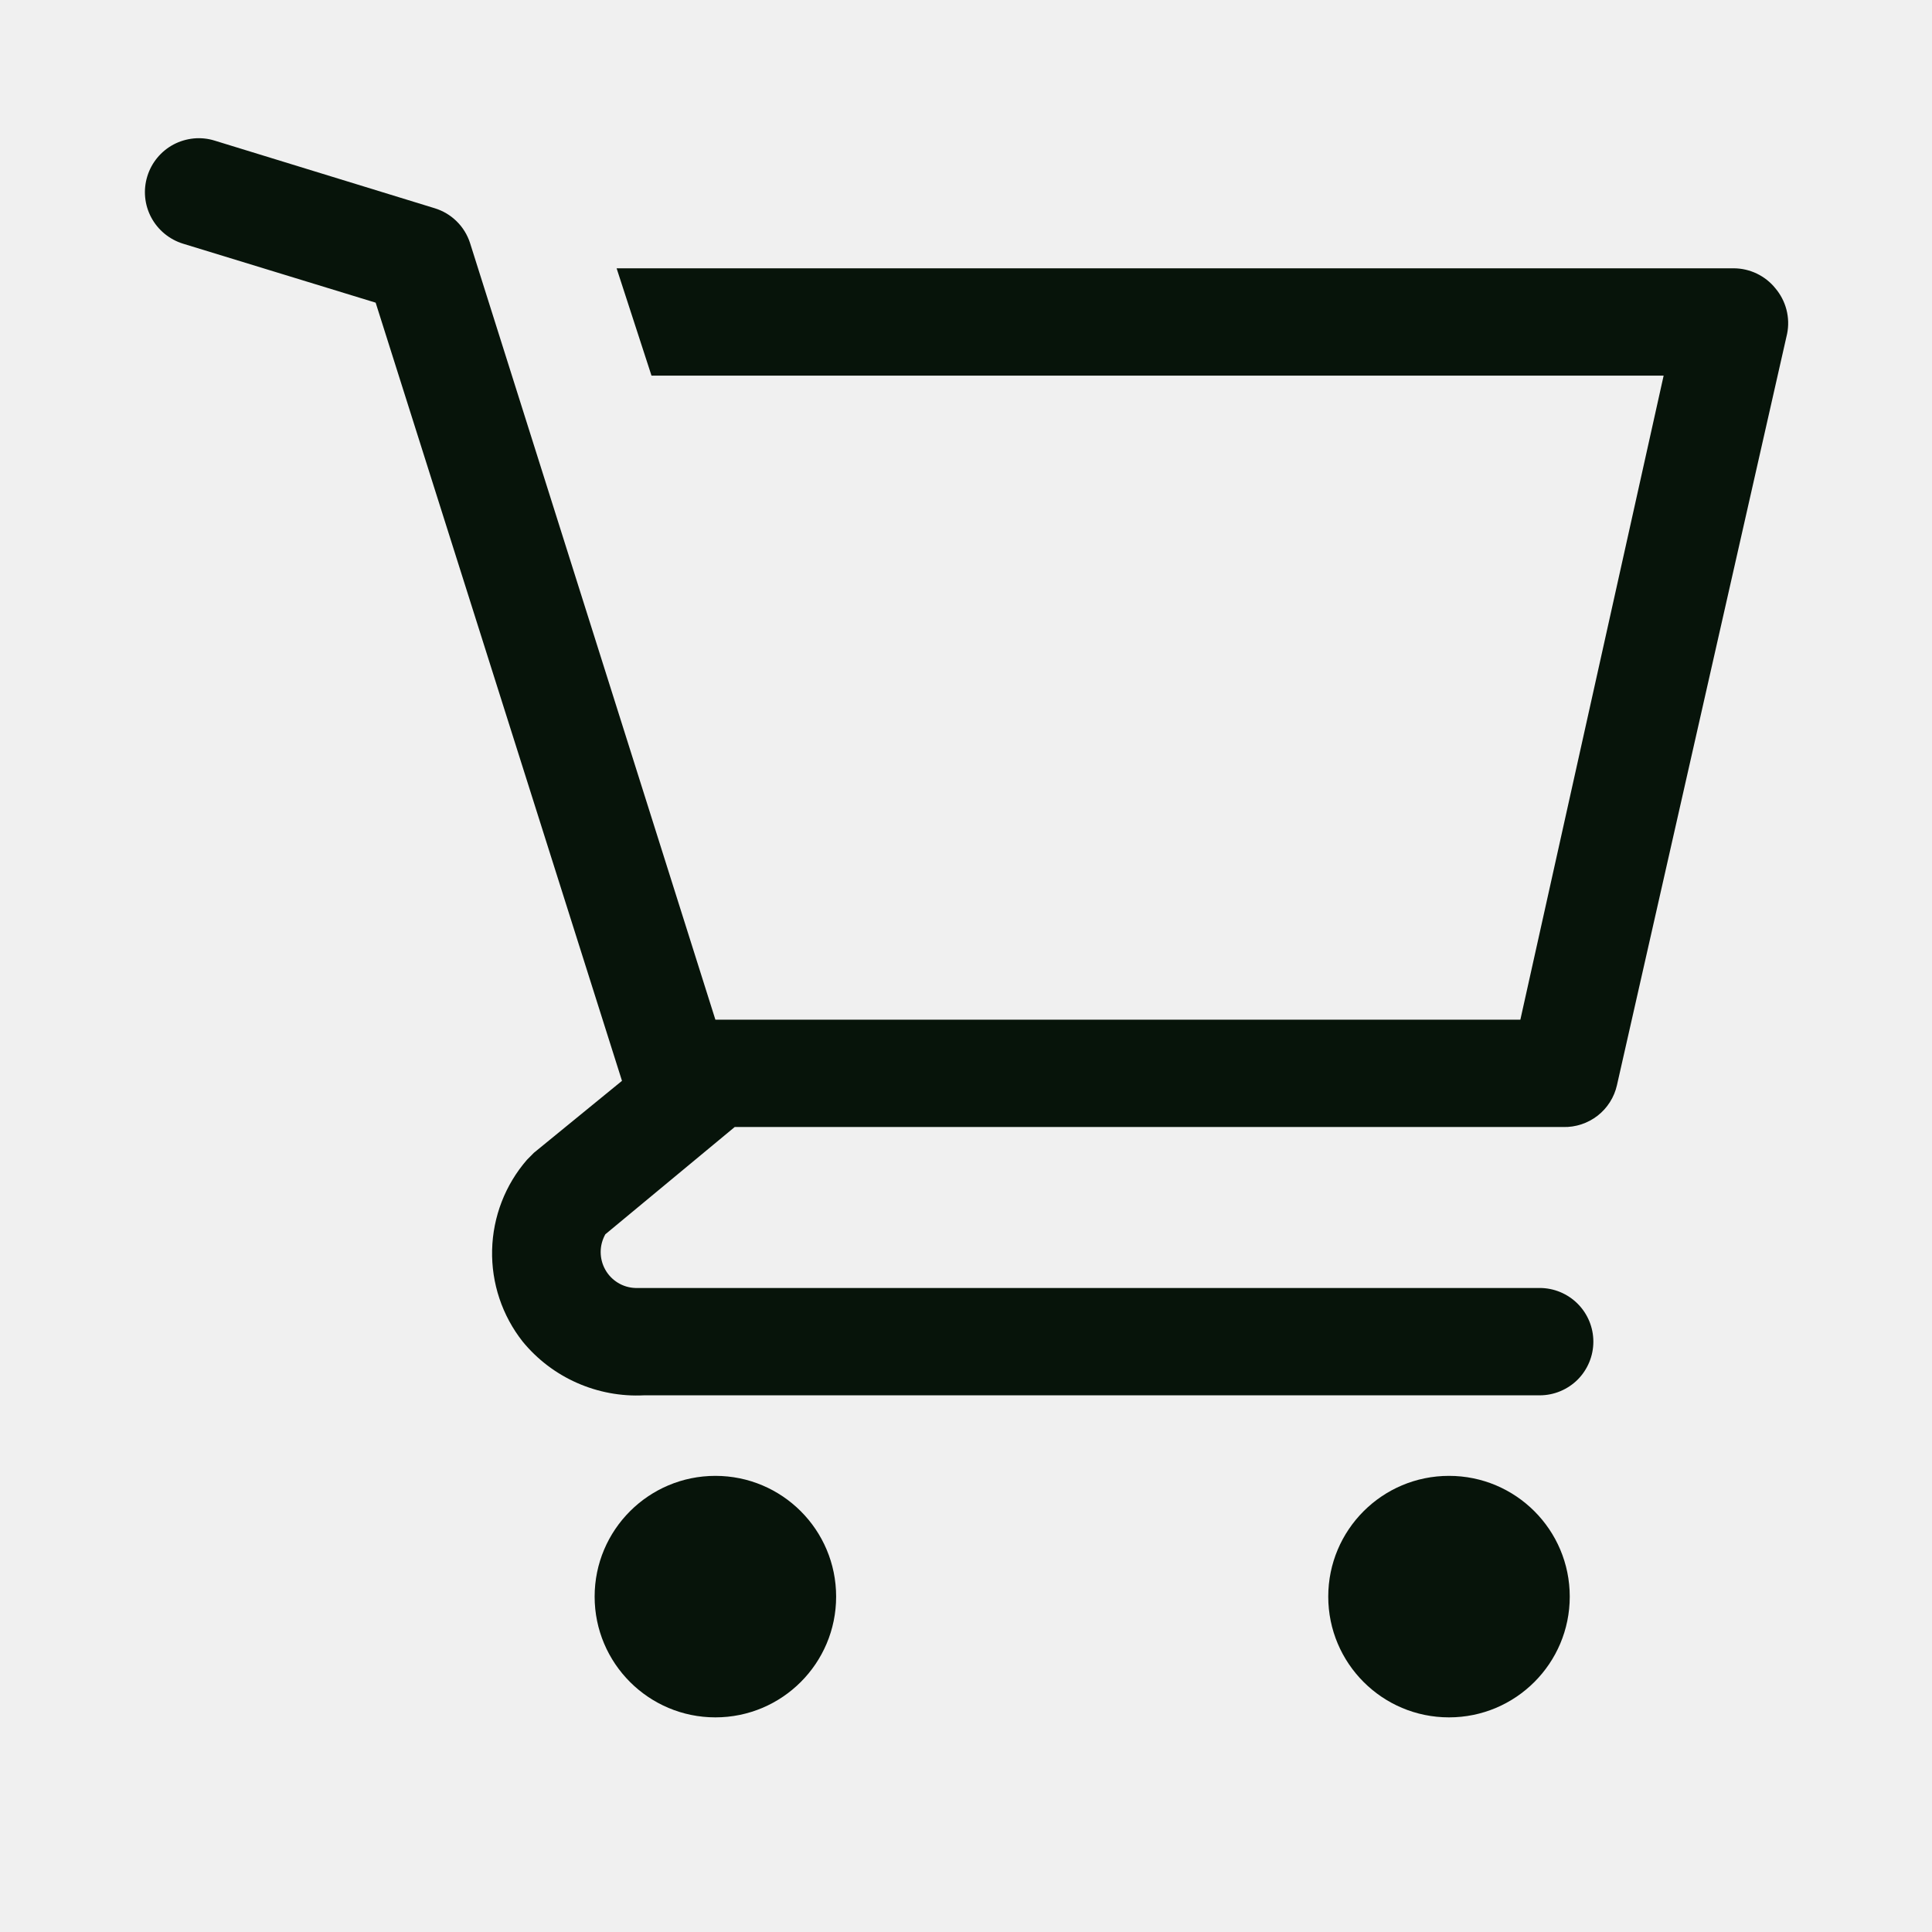
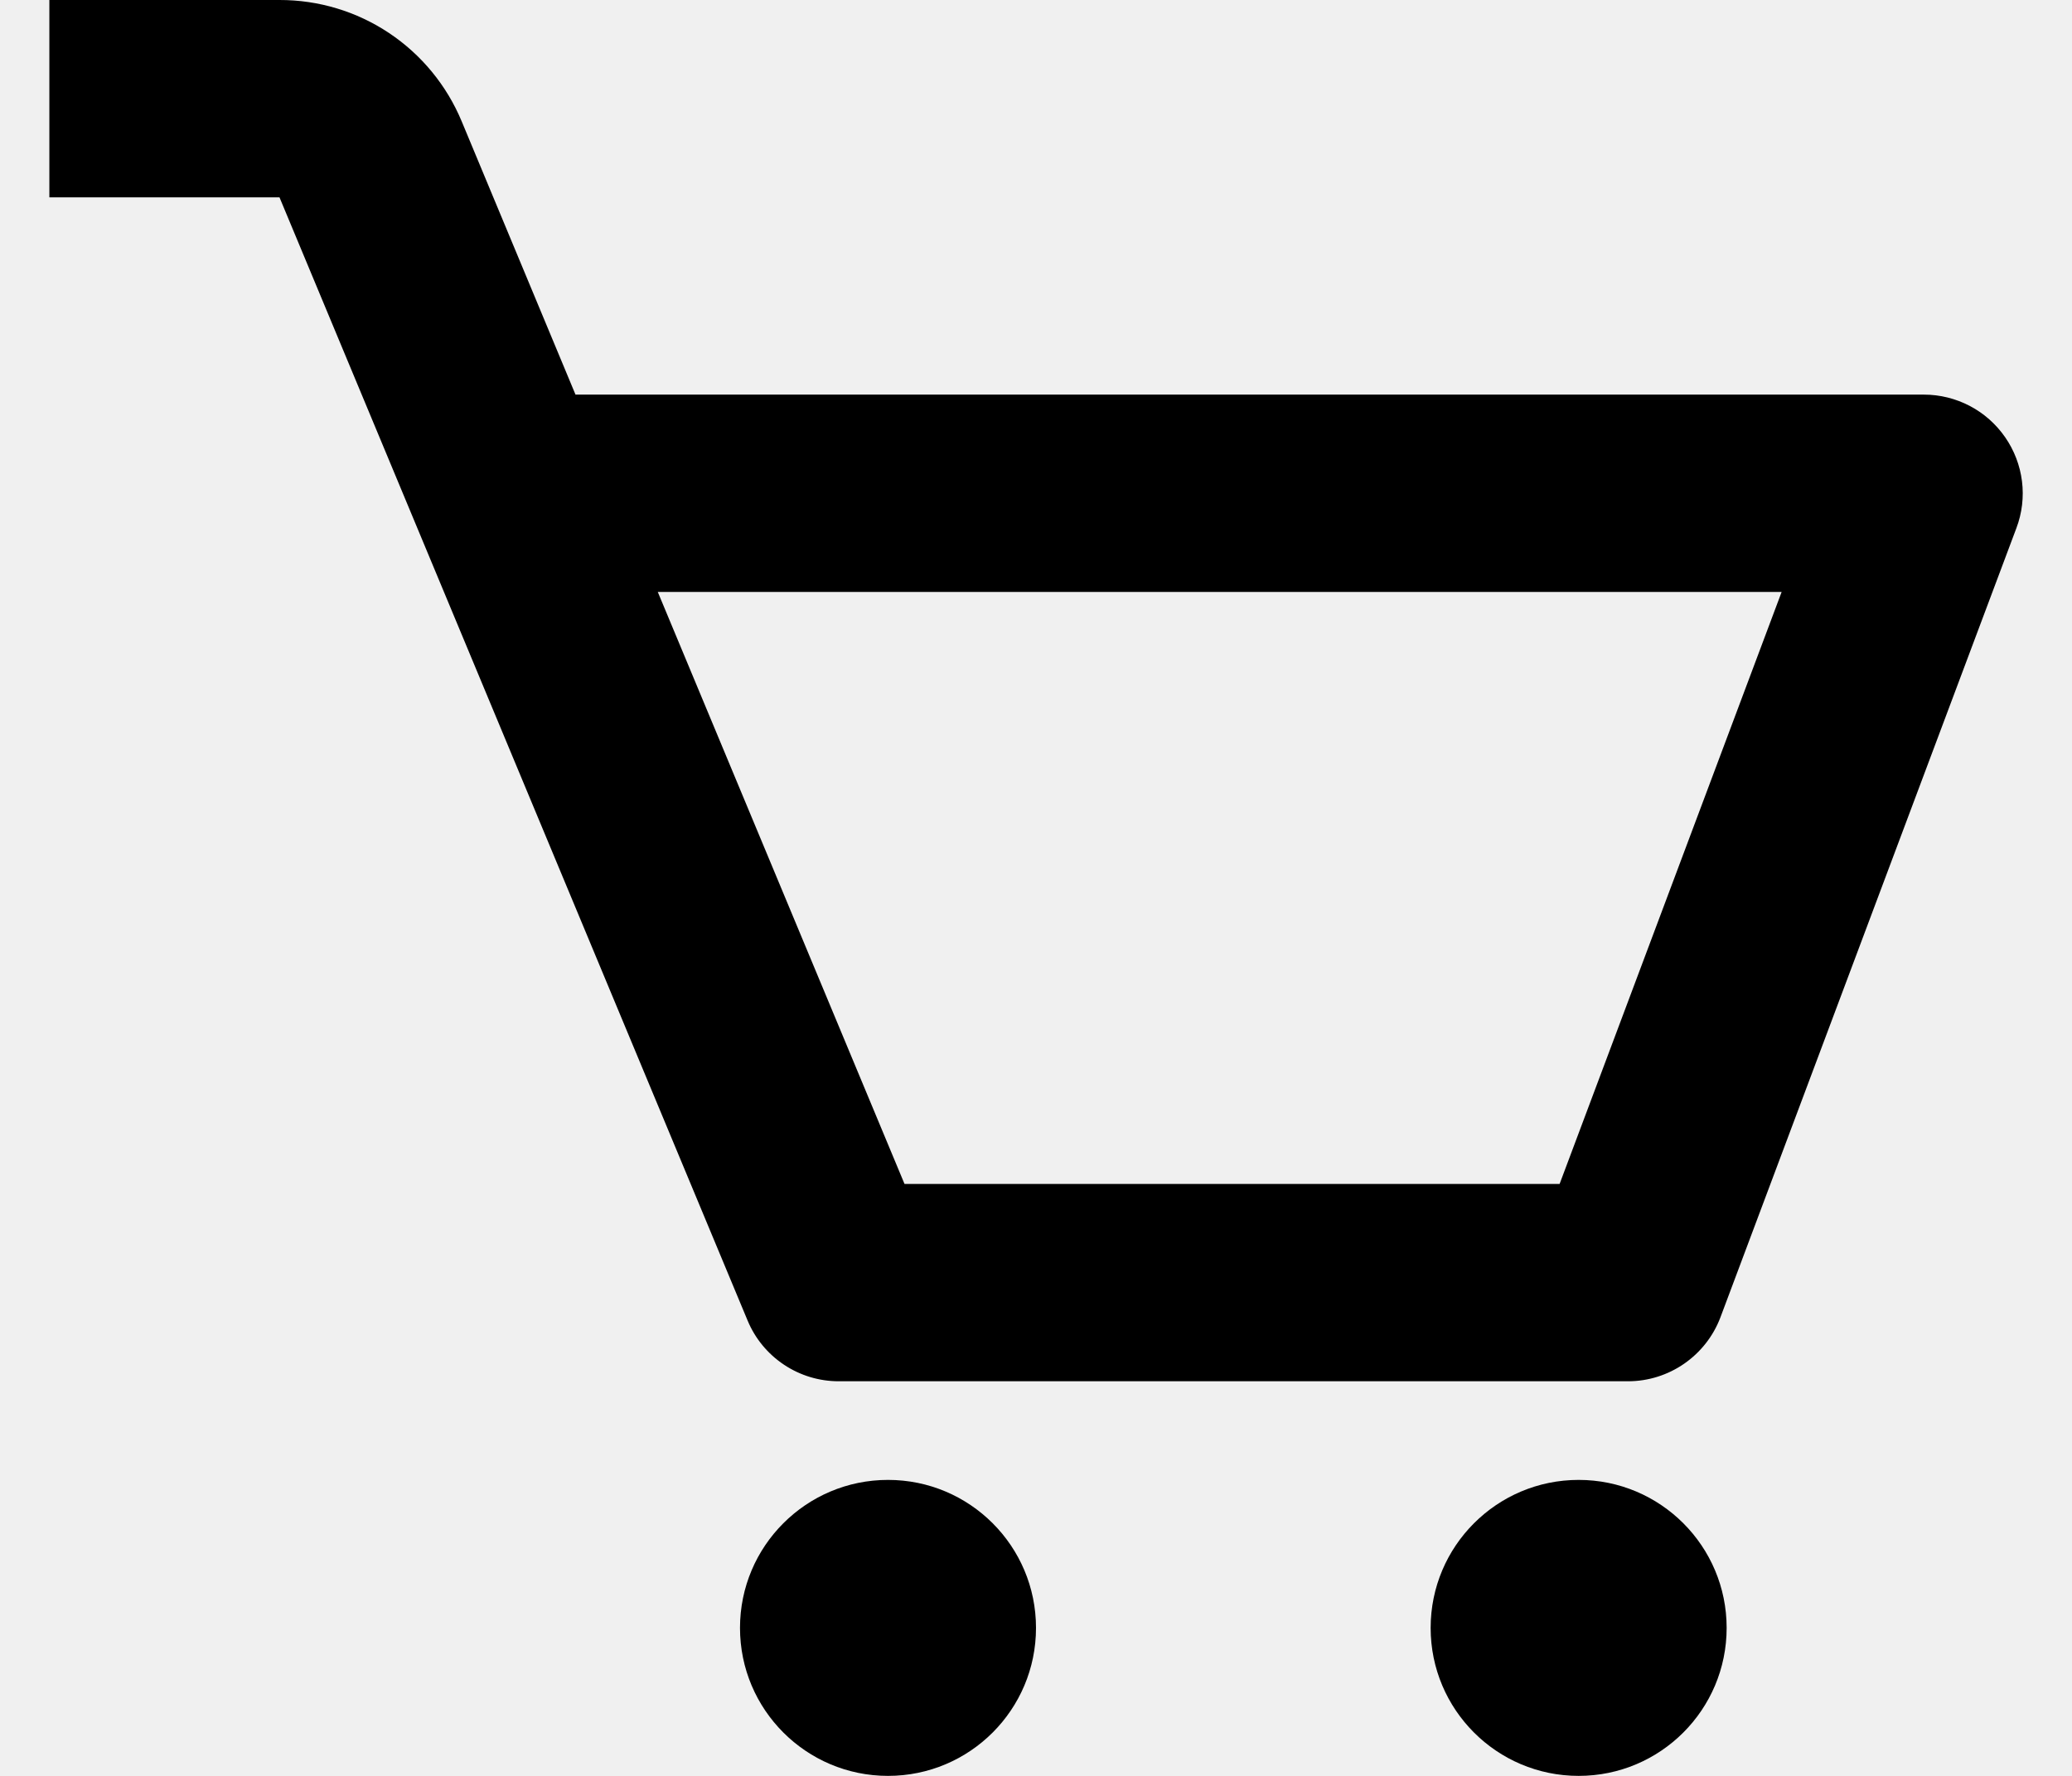
- <svg xmlns="http://www.w3.org/2000/svg" width="32" height="32" viewBox="0 0 32 32" fill="none">
-   <g clip-path="url(#clip0_107_32)">
-     <path d="M11.849 28.445C12.954 28.445 13.849 27.549 13.849 26.445C13.849 25.34 12.954 24.445 11.849 24.445C10.745 24.445 9.849 25.34 9.849 26.445C9.849 27.549 10.745 28.445 11.849 28.445Z" fill="#07140A" />
-     <path d="M24 28.445C25.105 28.445 26 27.549 26 26.445C26 25.34 25.105 24.445 24 24.445C22.895 24.445 22 25.34 22 26.445C22 27.549 22.895 28.445 24 28.445Z" fill="#07140A" />
-     <path d="M29.404 4.773C29.322 4.671 29.217 4.589 29.099 4.532C28.98 4.475 28.851 4.445 28.72 4.444H10.213L10.791 6.222H27.555L25.182 16.889H11.849L7.786 4.027C7.742 3.89 7.666 3.766 7.564 3.666C7.462 3.565 7.337 3.491 7.2 3.449L3.555 2.329C3.443 2.294 3.326 2.282 3.209 2.293C3.092 2.305 2.979 2.338 2.875 2.393C2.666 2.504 2.509 2.694 2.44 2.92C2.37 3.146 2.393 3.391 2.504 3.6C2.615 3.809 2.805 3.966 3.031 4.036L6.222 5.013L10.302 17.902L8.844 19.093L8.729 19.209C8.368 19.624 8.164 20.153 8.151 20.703C8.138 21.253 8.317 21.79 8.658 22.222C8.9 22.517 9.208 22.751 9.557 22.905C9.905 23.059 10.286 23.13 10.666 23.111H25.502C25.738 23.111 25.964 23.017 26.131 22.851C26.297 22.684 26.391 22.458 26.391 22.222C26.391 21.986 26.297 21.76 26.131 21.594C25.964 21.427 25.738 21.333 25.502 21.333H10.524C10.422 21.33 10.322 21.3 10.235 21.247C10.147 21.193 10.075 21.119 10.025 21.029C9.975 20.94 9.949 20.839 9.949 20.737C9.949 20.634 9.976 20.534 10.026 20.444L12.169 18.667H25.893C26.099 18.672 26.299 18.605 26.462 18.479C26.624 18.352 26.737 18.174 26.782 17.973L29.6 5.529C29.627 5.396 29.623 5.259 29.589 5.128C29.555 4.998 29.492 4.876 29.404 4.773Z" fill="#07140A" />
-   </g>
-   <defs>
-     <clipPath id="clip0_107_32">
-       <rect width="32" height="32" fill="white" />
-     </clipPath>
-   </defs>
+ <svg xmlns="http://www.w3.org/2000/svg" width="28" height="24" viewBox="0 0 28 24" fill="none">
+   <path d="M27.096 5.908C26.973 5.731 26.81 5.586 26.619 5.486C26.428 5.386 26.215 5.333 26 5.333H7.777L6.239 1.64C6.037 1.154 5.695 0.738 5.257 0.446C4.819 0.154 4.304 -0.001 3.777 5.80965e-06H0.667V2.667H3.777L10.103 17.847C10.204 18.09 10.375 18.297 10.594 18.443C10.813 18.589 11.07 18.667 11.333 18.667H22C22.556 18.667 23.053 18.321 23.249 17.803L27.249 7.136C27.325 6.934 27.351 6.717 27.324 6.503C27.297 6.289 27.219 6.085 27.096 5.908ZM21.076 16H12.223L8.889 8H24.076L21.076 16Z" fill="black" />
+   <path d="M12 24C13.105 24 14 23.105 14 22C14 20.895 13.105 20 12 20C10.896 20 10 20.895 10 22C10 23.105 10.896 24 12 24Z" fill="black" />
+   <path d="M21.333 24C22.438 24 23.333 23.105 23.333 22C23.333 20.895 22.438 20 21.333 20C20.229 20 19.333 20.895 19.333 22C19.333 23.105 20.229 24 21.333 24Z" fill="black" />
</svg>
